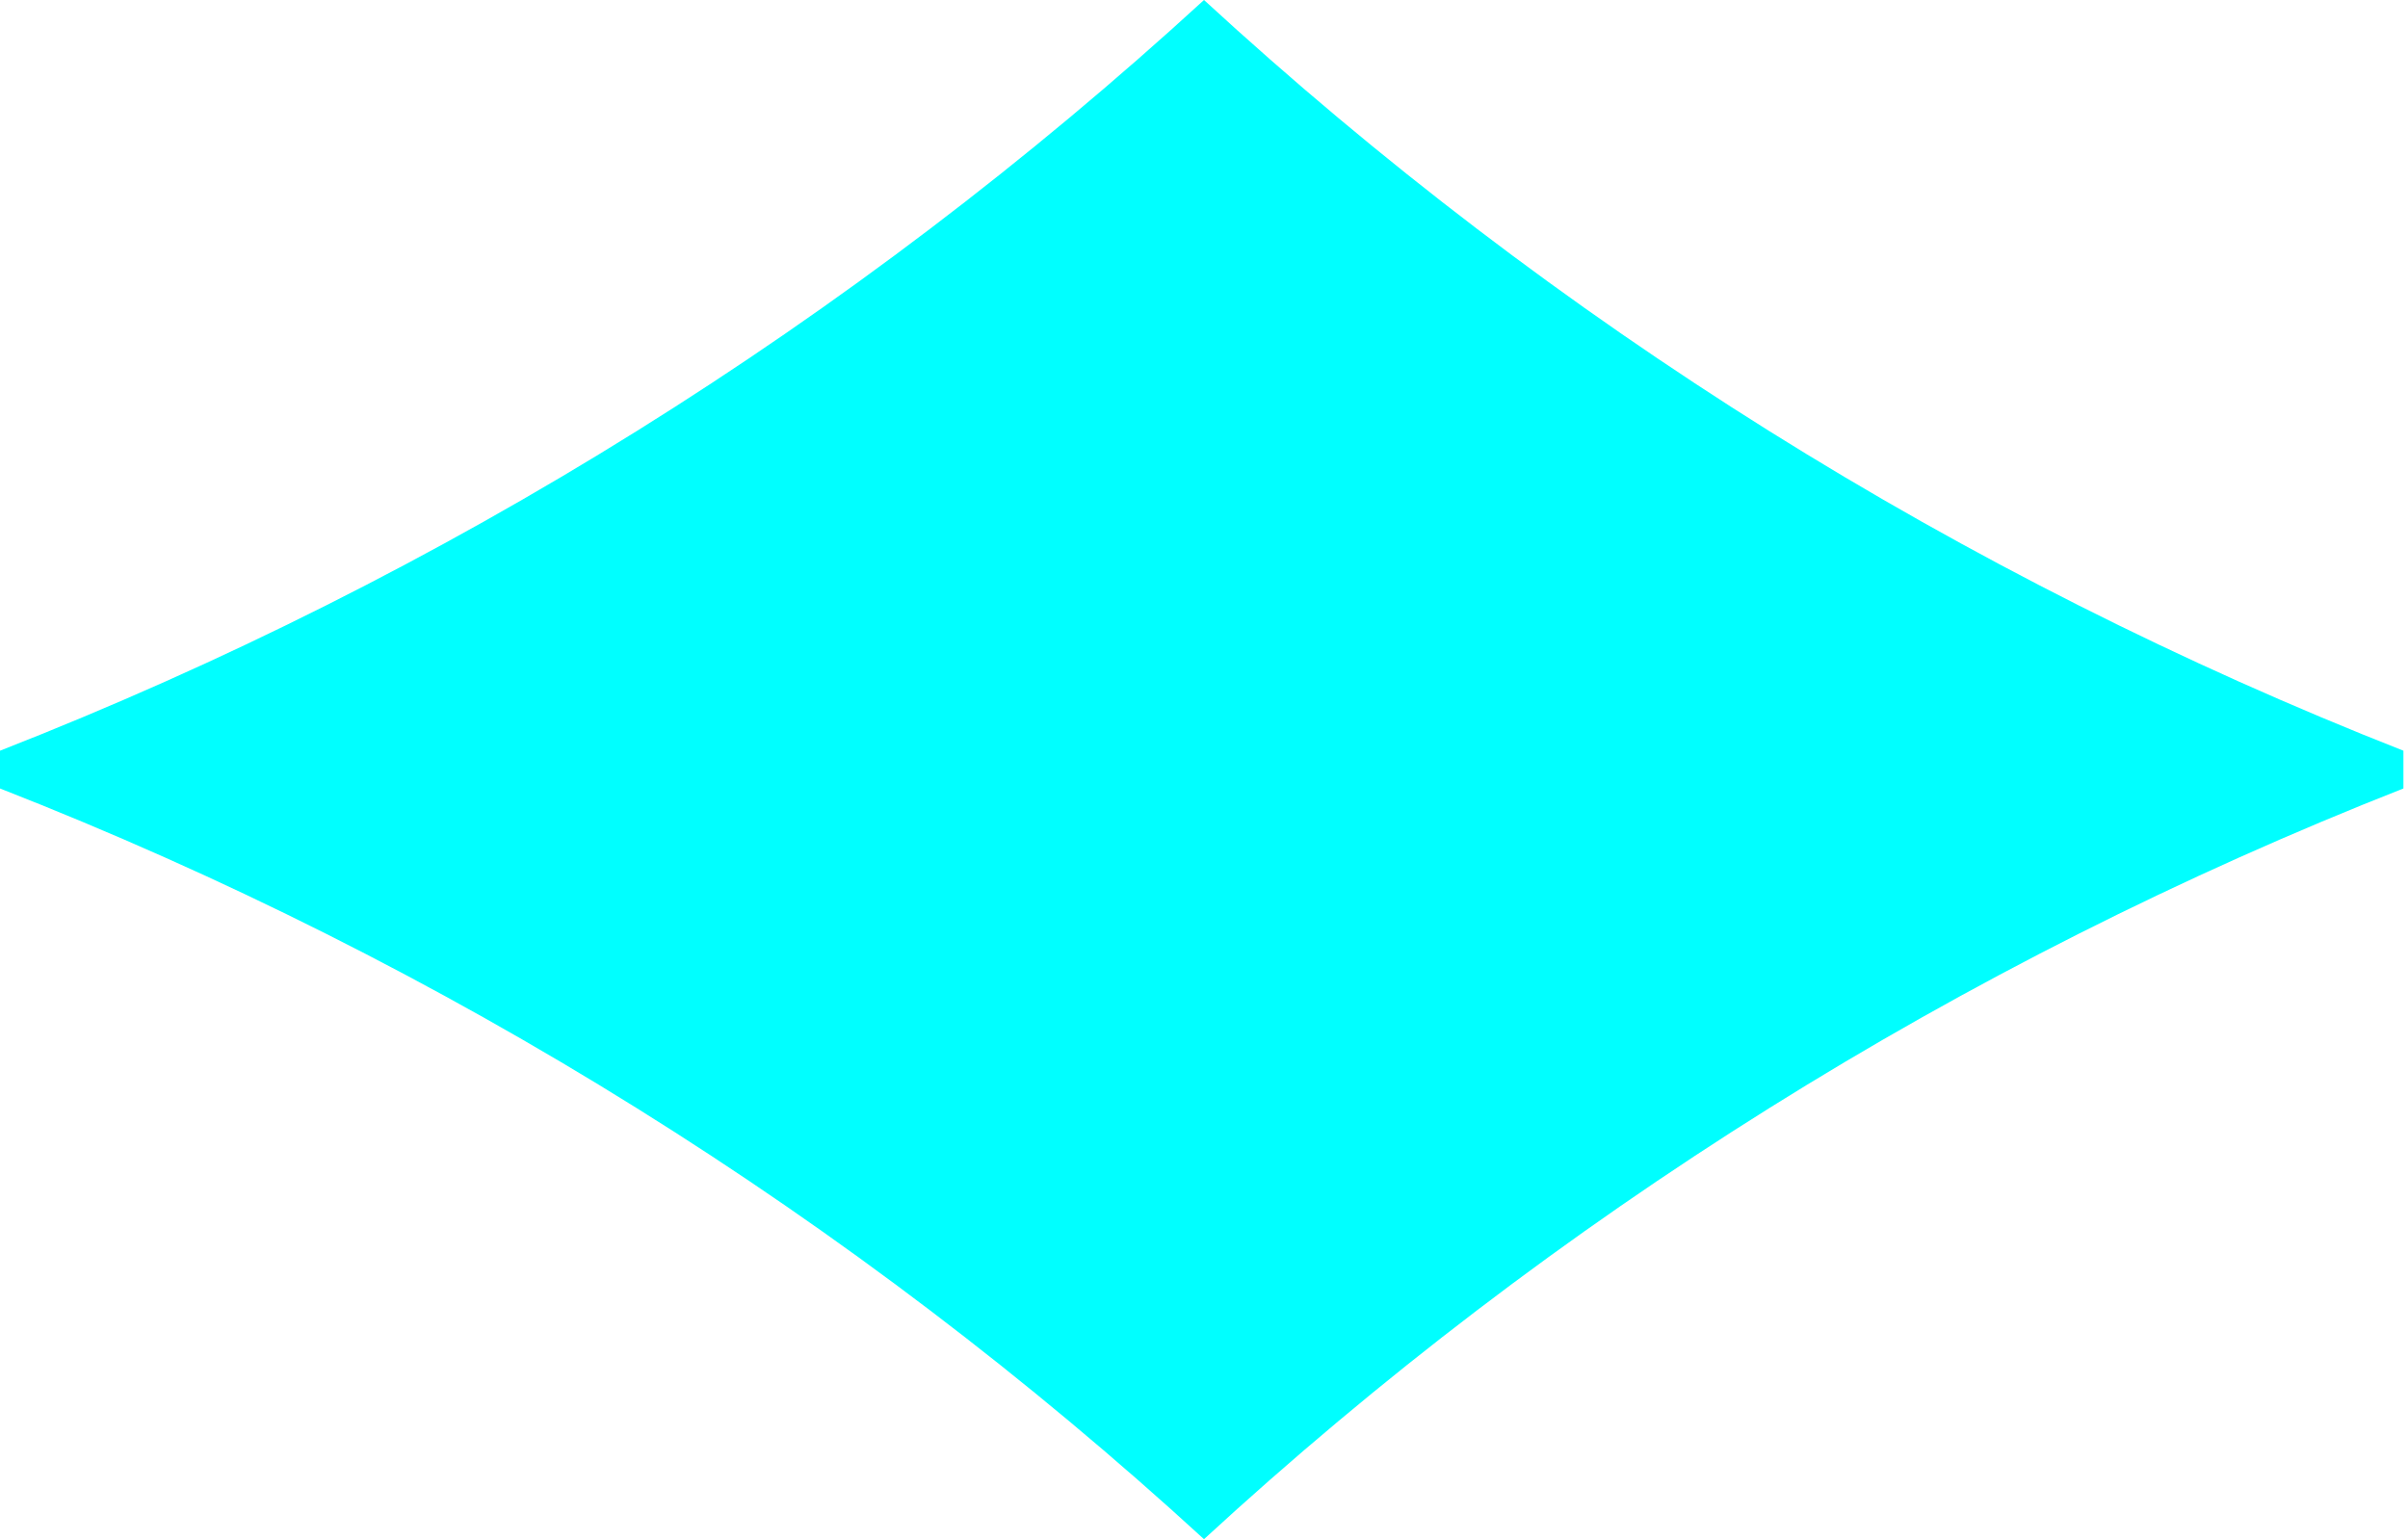
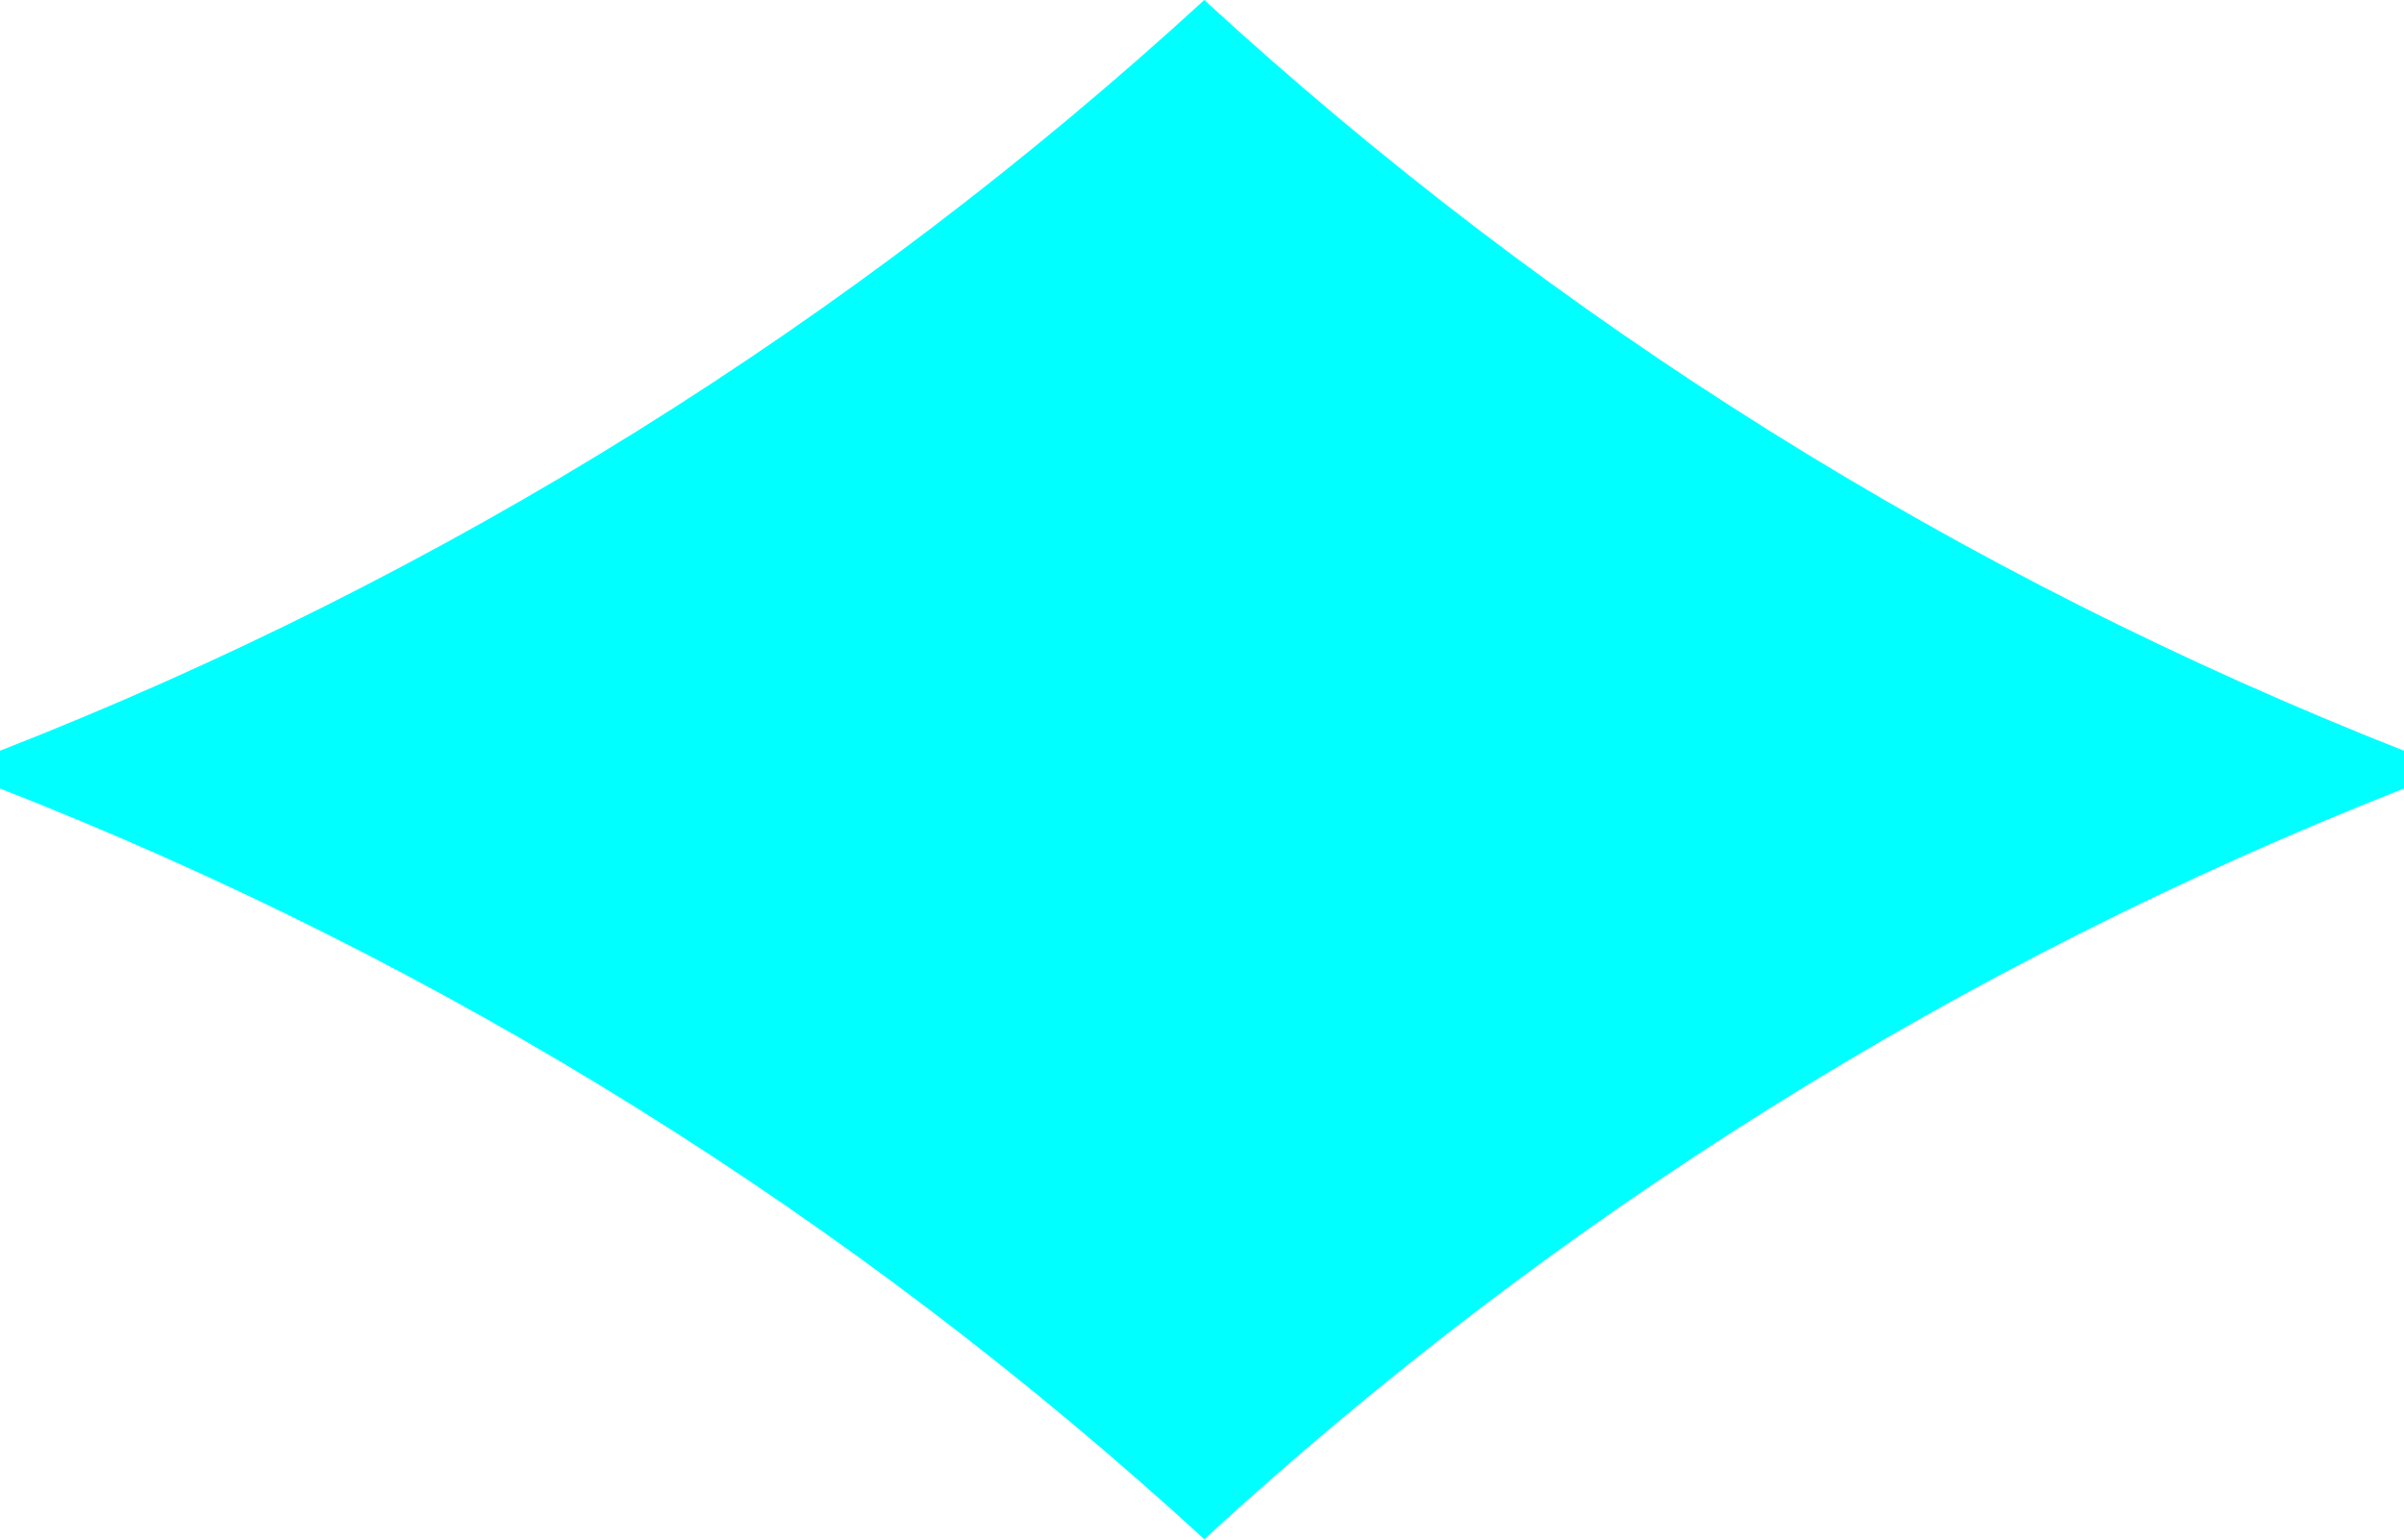
- <svg xmlns="http://www.w3.org/2000/svg" viewBox="0 0 21.04 13.45">
+ <svg xmlns="http://www.w3.org/2000/svg" viewBox="0 0 21 13.45">
  <g id="Layer_2" data-name="Layer 2">
    <g id="Layer_1-2" data-name="Layer 1">
-       <path d="M0,6.89a33.78,33.78,0,0,1,10.52,6.56A33.67,33.67,0,0,1,21,6.89V6.56A33.67,33.67,0,0,1,10.52,0,33.78,33.78,0,0,1,0,6.56Z" fill="aqua" />
+       <path id="Path" d="M0,6.89a33.74,33.74,0,0,1,10.52,6.56A33.74,33.74,0,0,1,21,6.89V6.56A33.74,33.74,0,0,1,10.52,0,33.74,33.74,0,0,1,0,6.56Z" fill="aqua" />
    </g>
  </g>
</svg>
